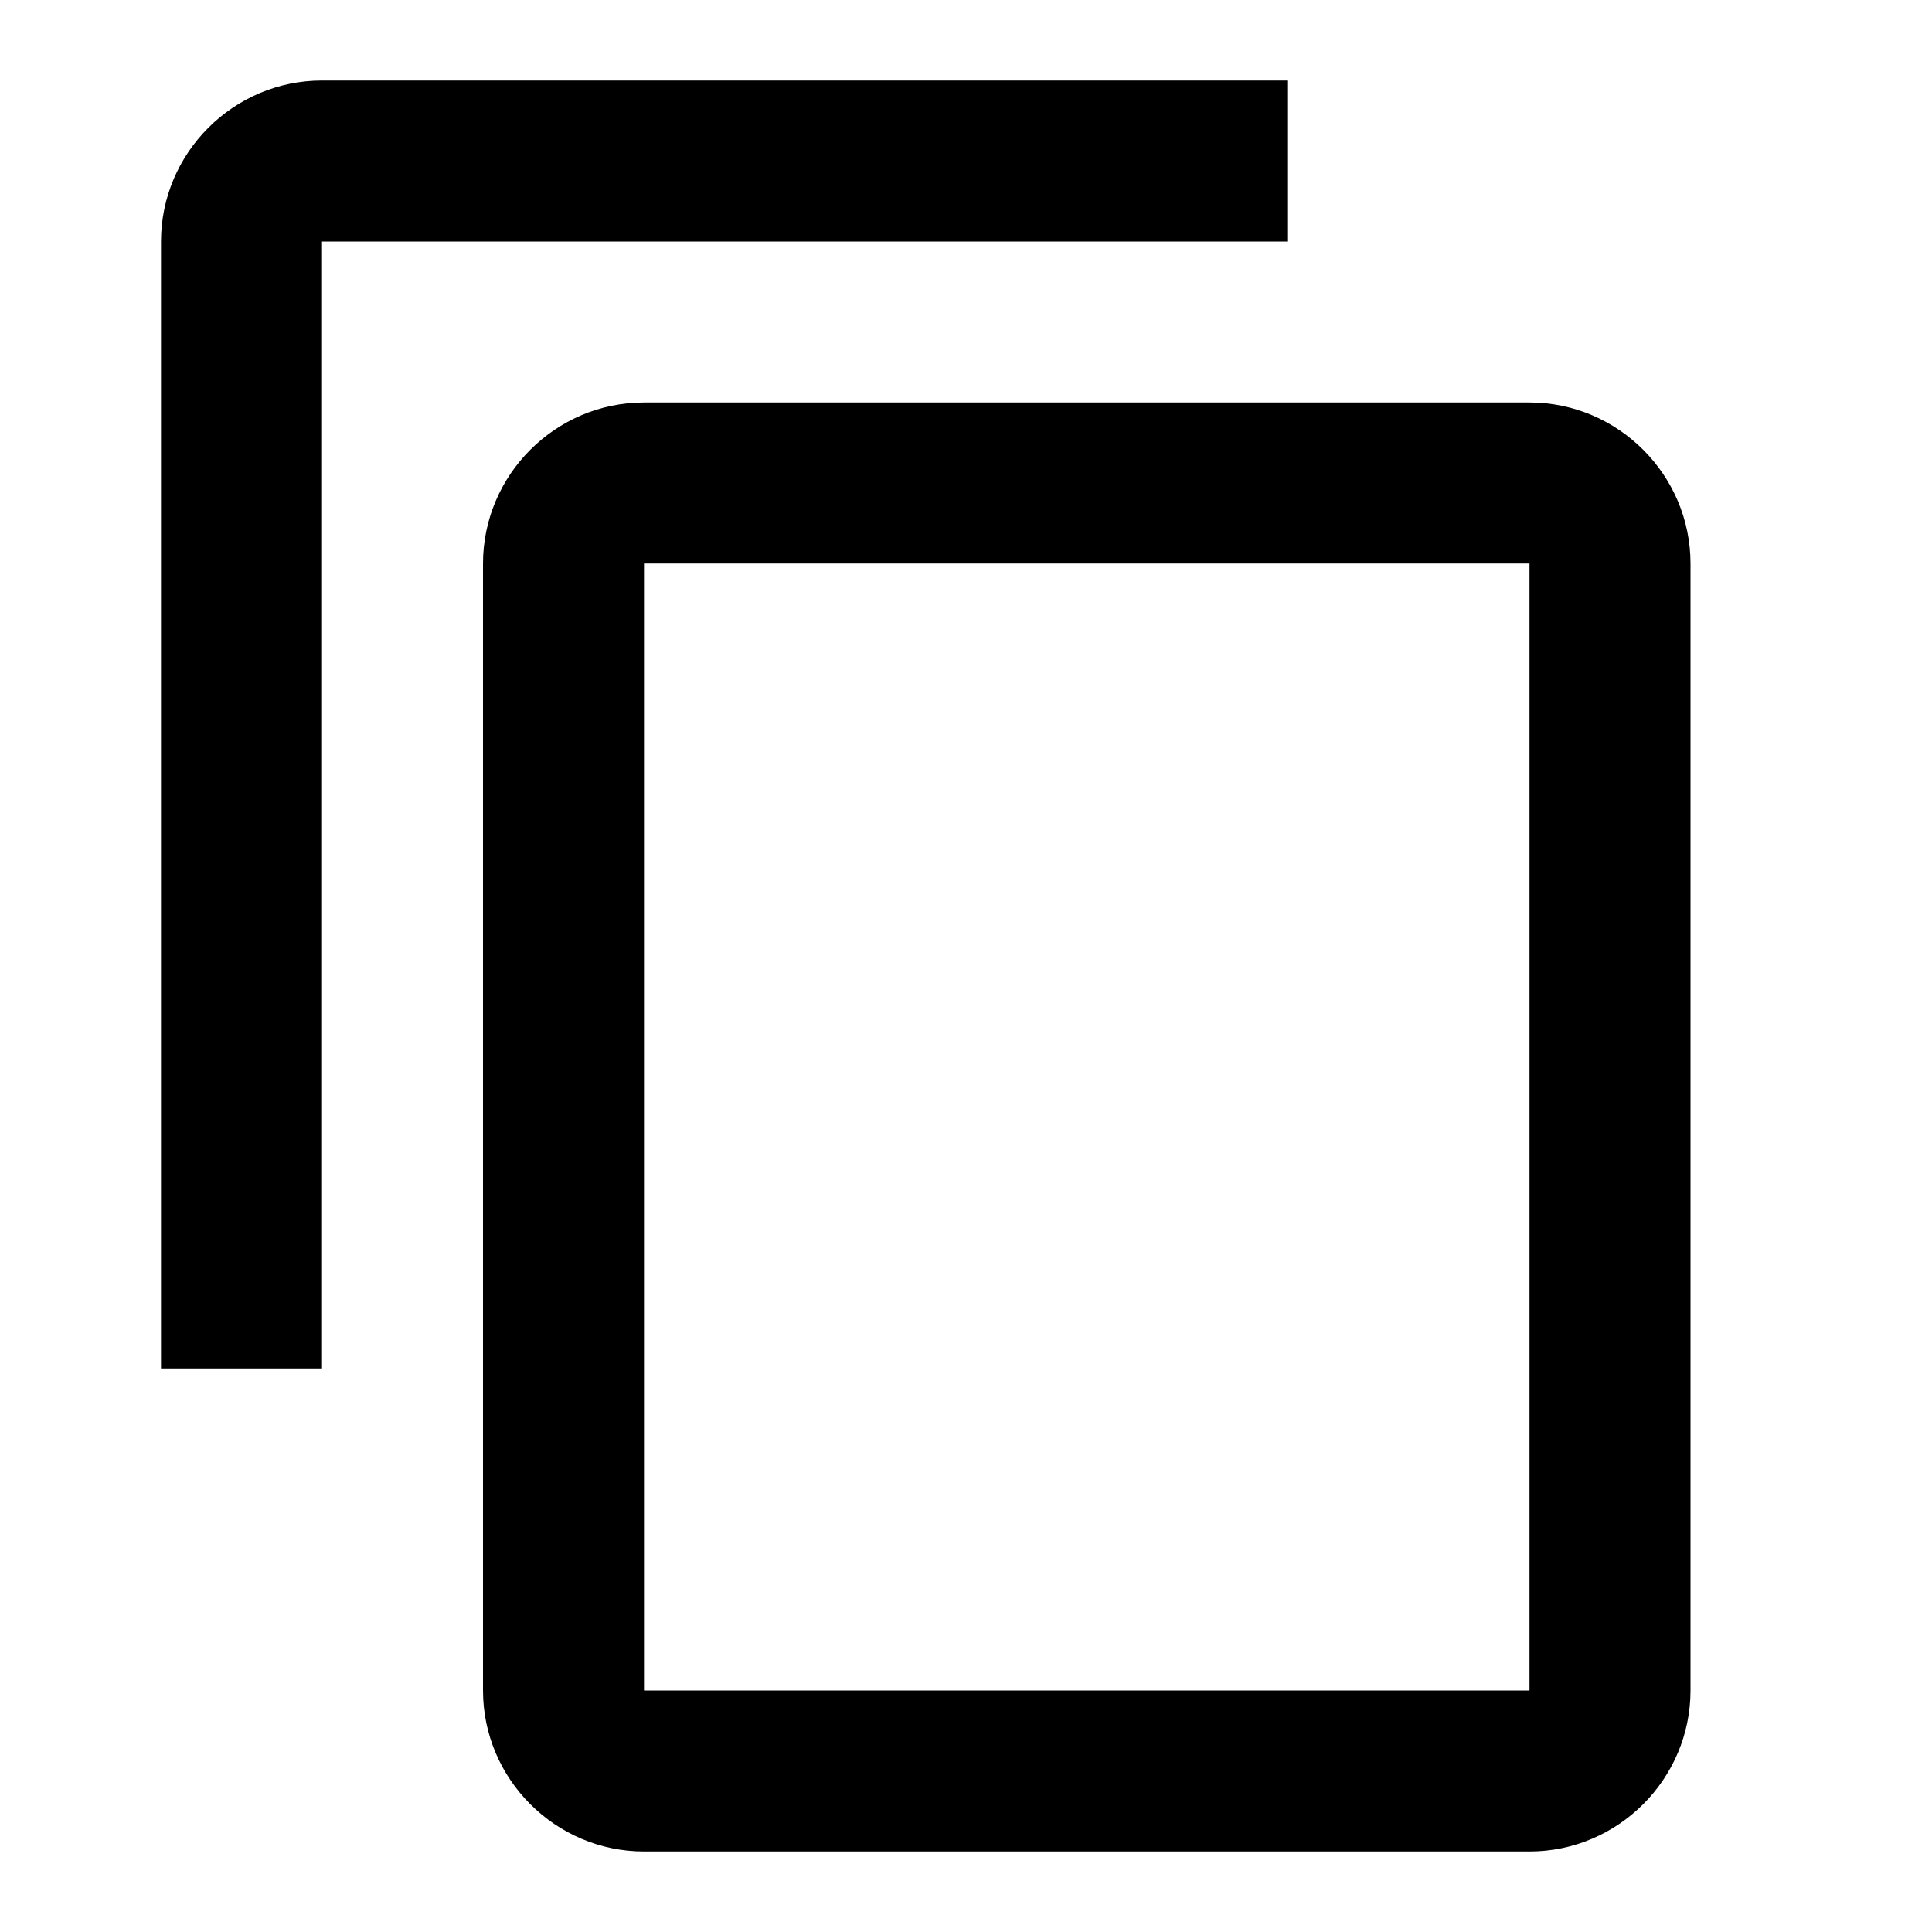
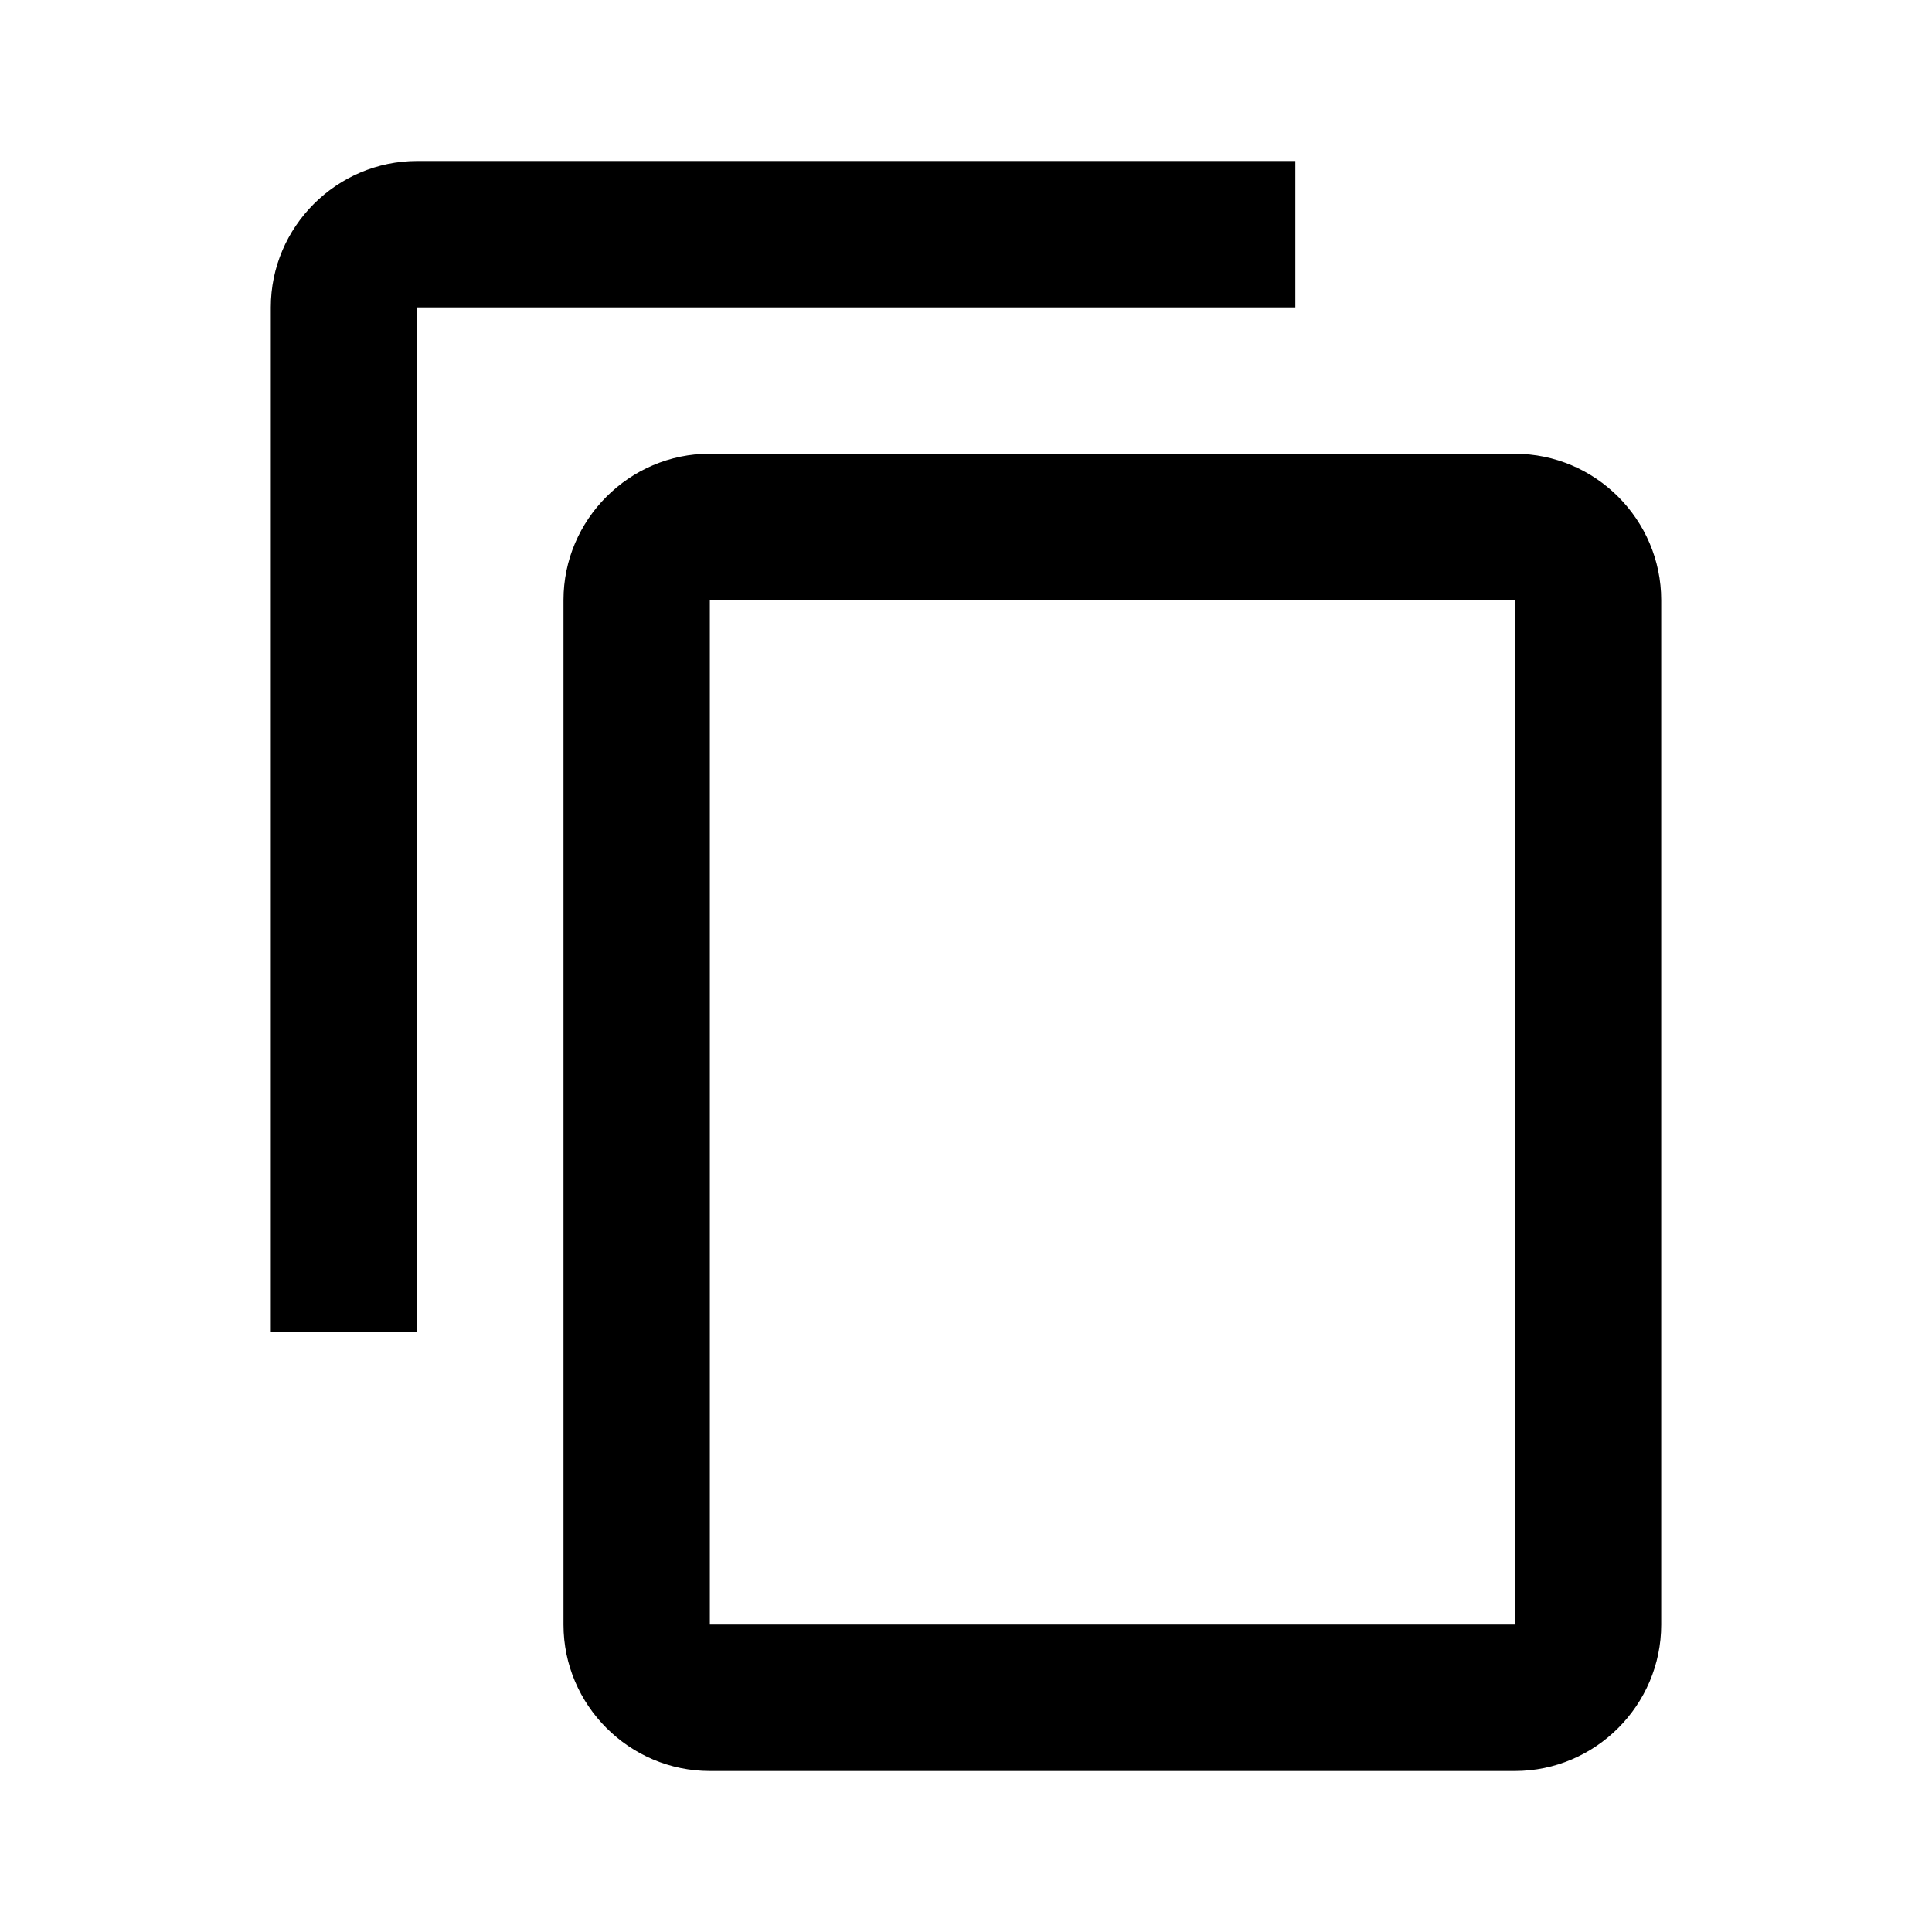
- <svg xmlns="http://www.w3.org/2000/svg" height="24px" viewBox="0 0 24 24" width="24px" fill="#000000">
-   <path d="M0 0h24v24H0V0z" fill="none" />
-   <path d="M16 1H4c-1.1 0-2 .9-2 2v14h2V3h12V1zm3 4H8c-1.1 0-2 .9-2 2v14c0 1.1.9 2 2 2h11c1.1 0 2-.9 2-2V7c0-1.1-.9-2-2-2zm0 16H8V7h11v14z" />
+ <svg xmlns="http://www.w3.org/2000/svg" height="24" viewBox="0 0 24 24" width="24" fill="#000000" version="1.1" id="svg6">
+   <defs id="defs10" />
+   <path d="M 0,0 H 24 V 24 H 0 Z" fill="none" id="path2" />
+   <path d="M 16.091,2 H 5.182 c -1,0 -1.818,0.818 -1.818,1.818 V 16.545 H 5.182 V 3.818 H 16.091 Z m 2.727,3.636 H 8.818 c -1,0 -1.818,0.818 -1.818,1.818 V 20.182 c 0,1 0.818,1.818 1.818,1.818 h 10 c 1,0 1.818,-0.818 1.818,-1.818 V 7.455 c 0,-1 -0.818,-1.818 -1.818,-1.818 z m 0,14.545 H 8.818 V 7.455 h 10 z" id="path4" style="stroke-width:0.909" />
</svg>
